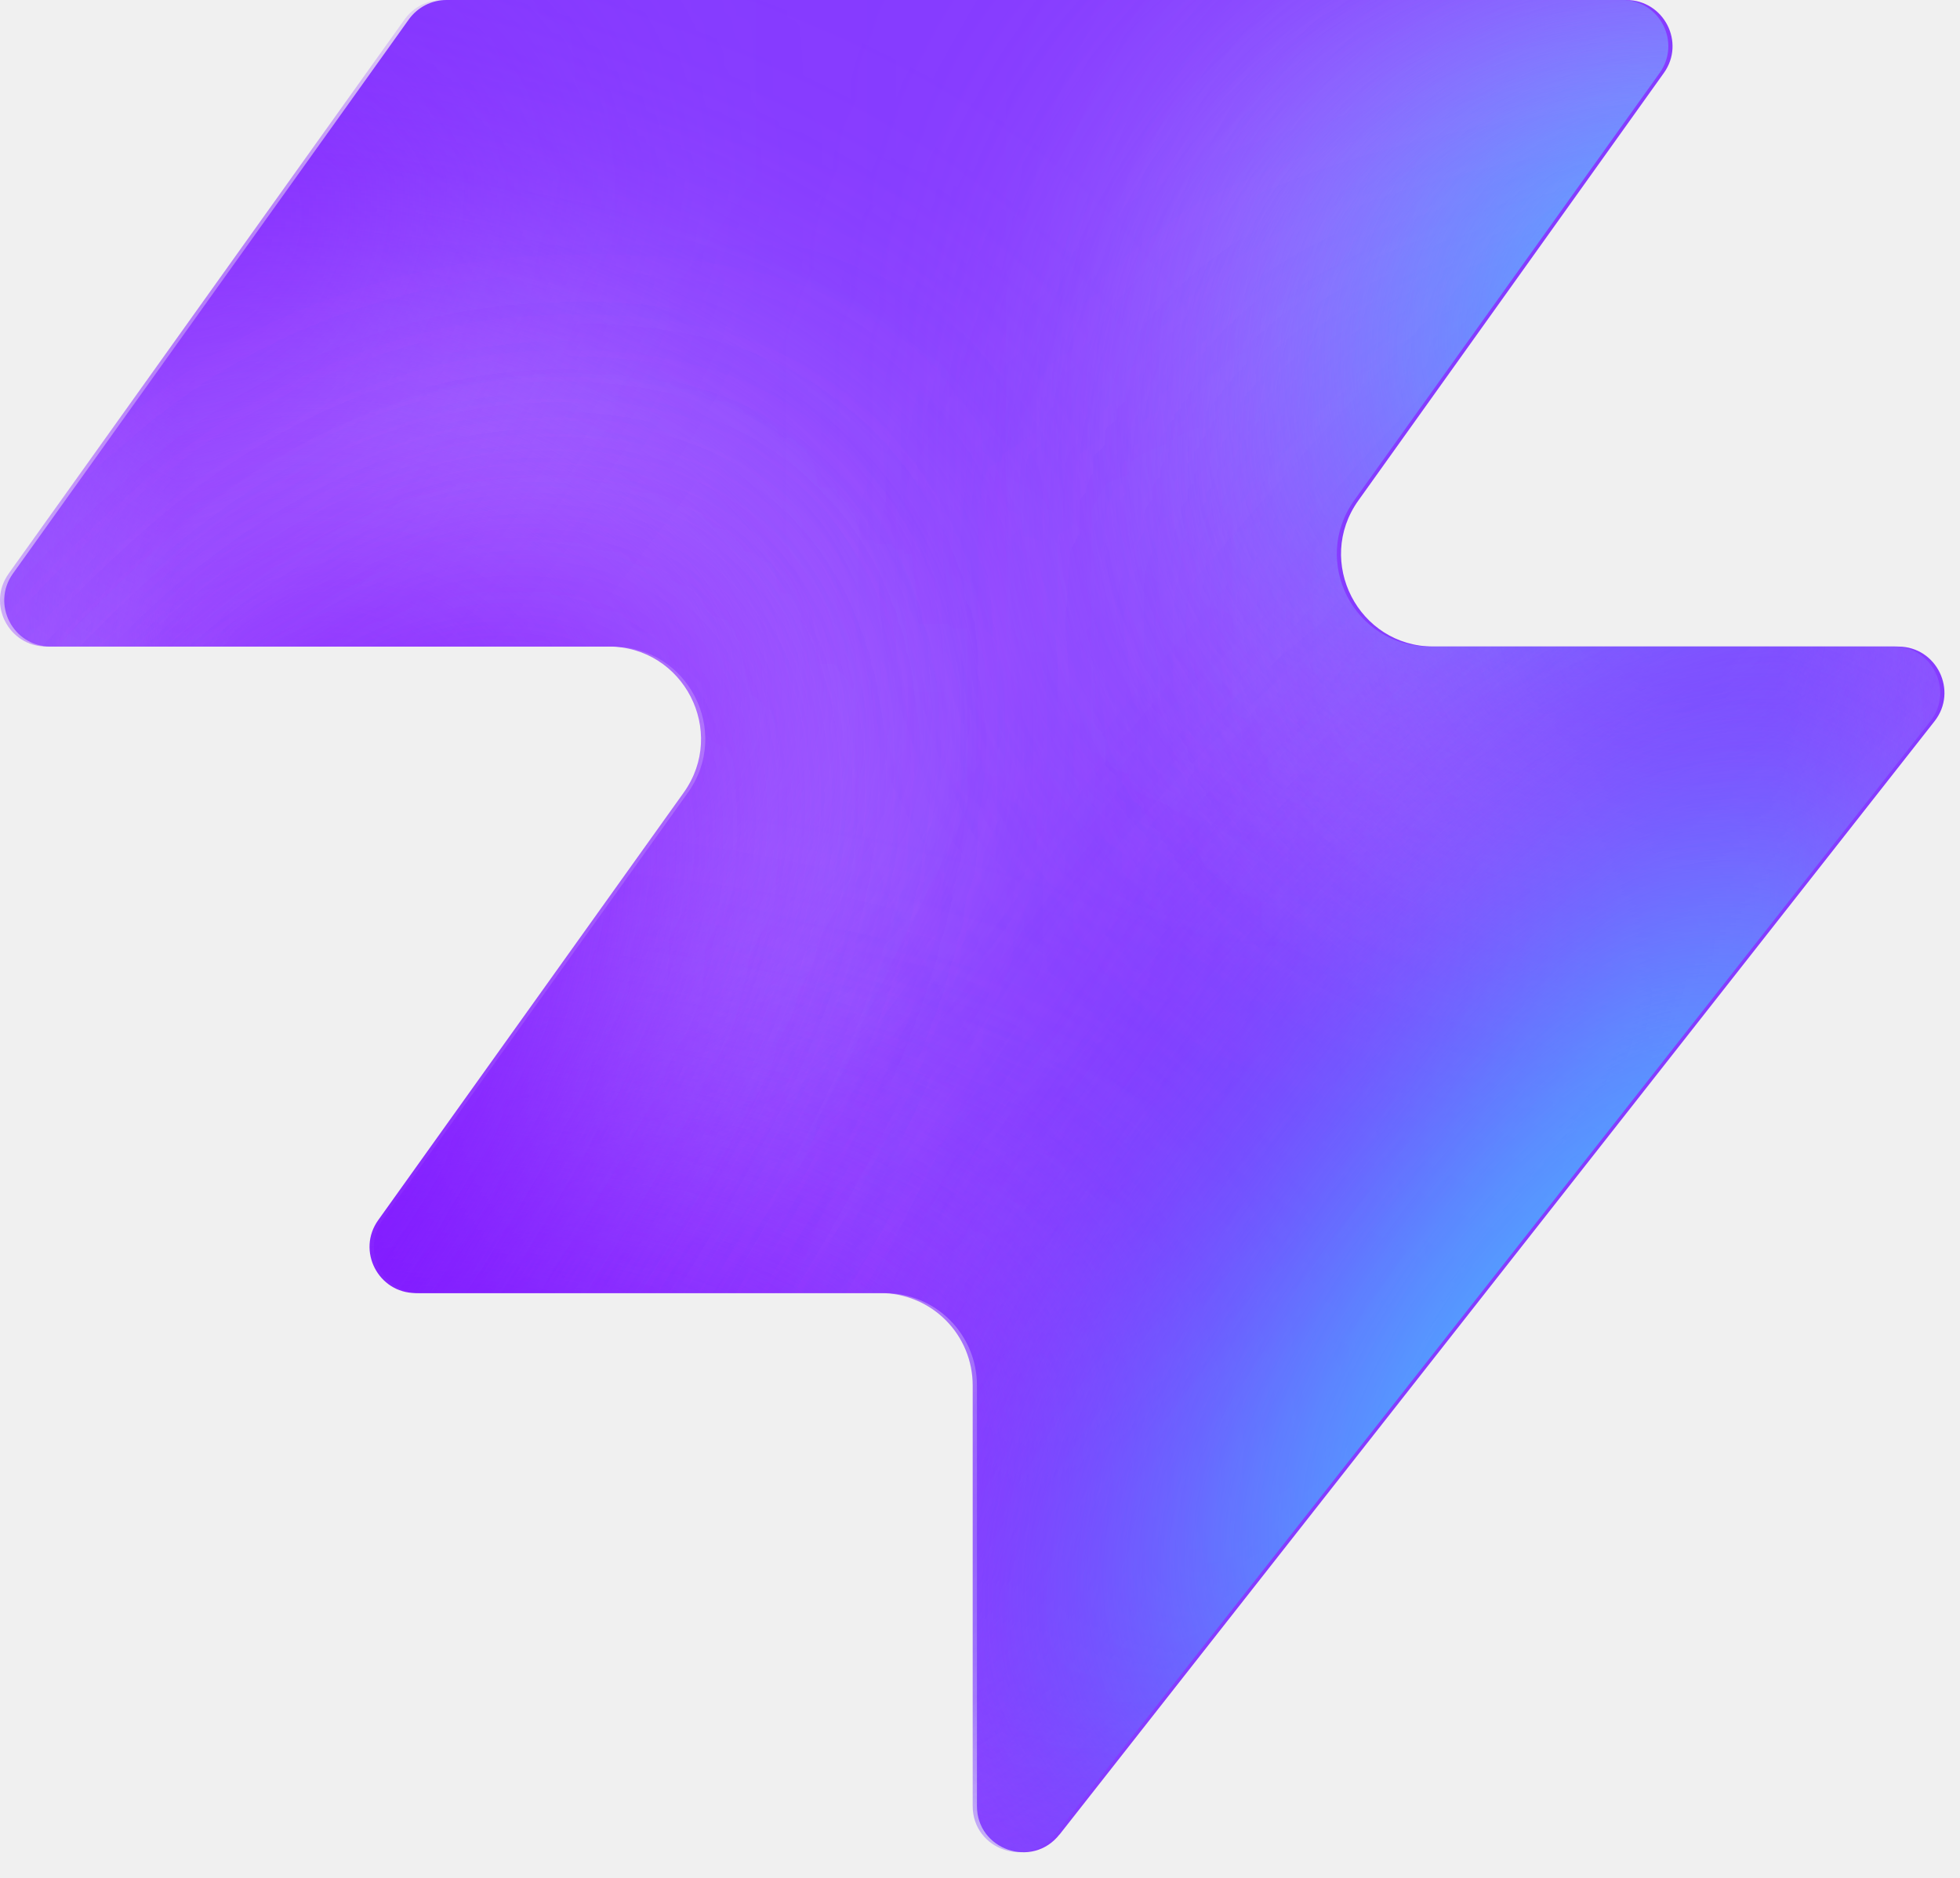
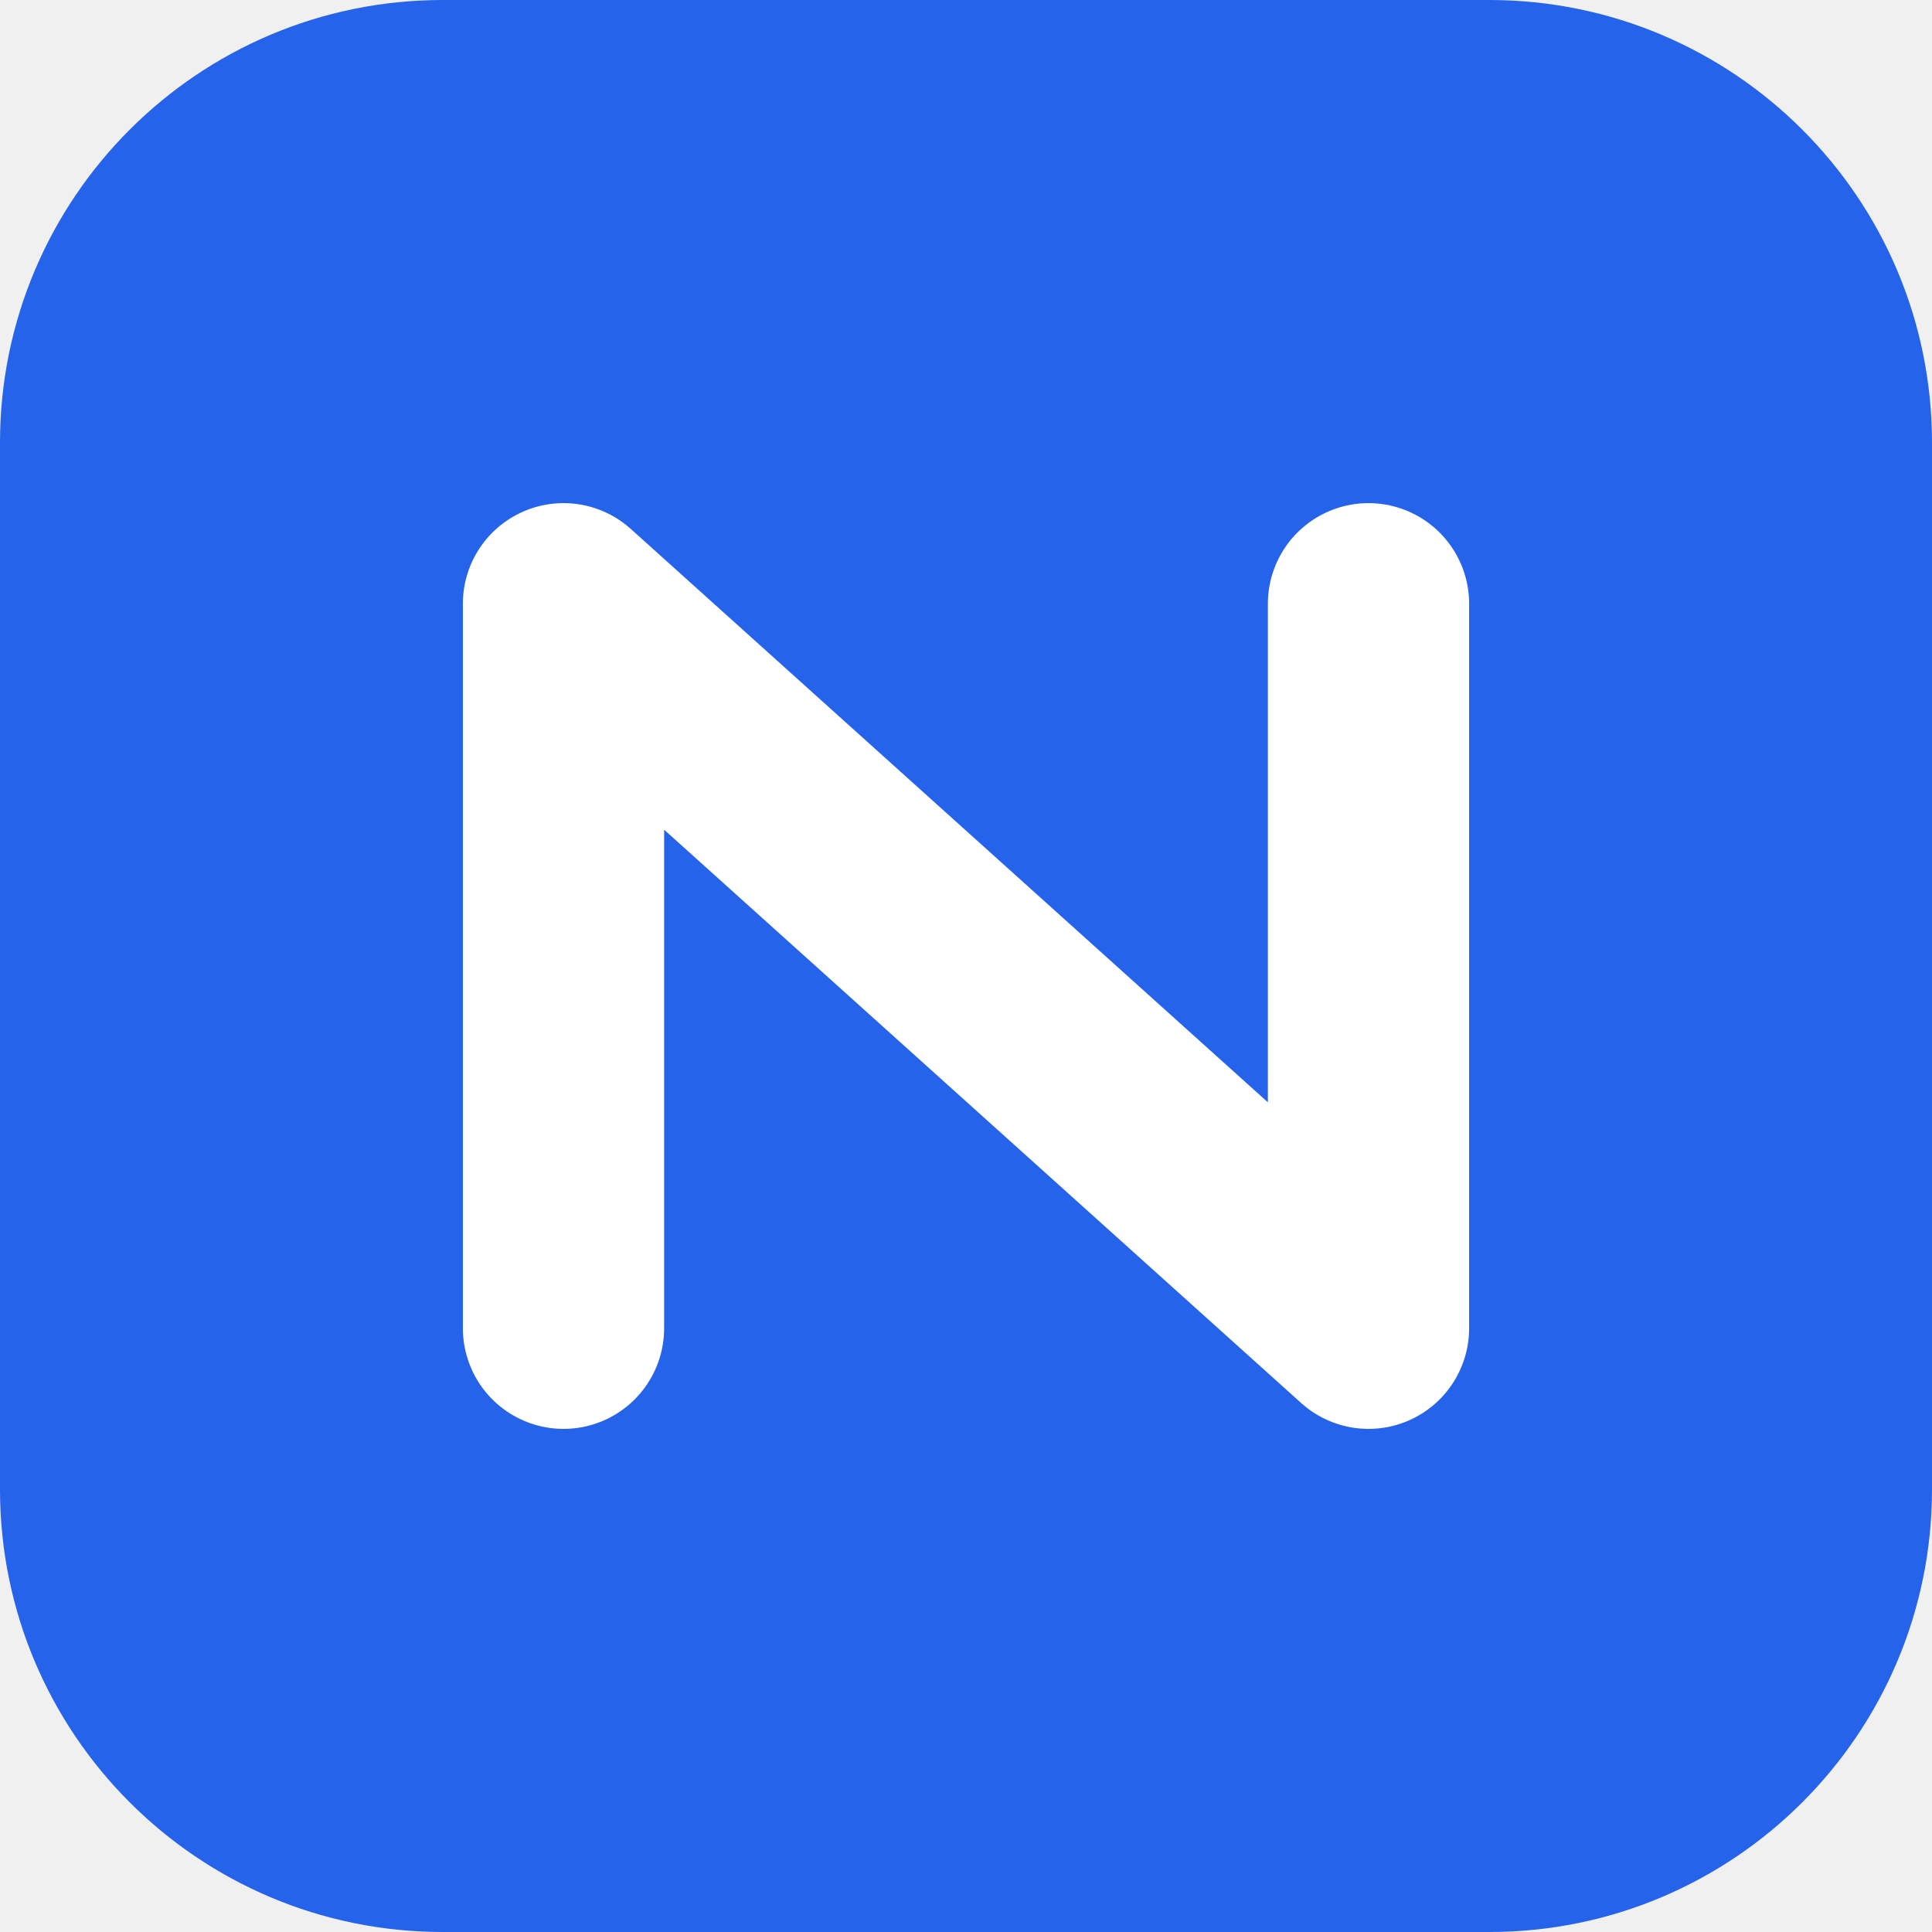
- <svg xmlns="http://www.w3.org/2000/svg" width="48" height="46" fill="none" viewBox="0 0 48 46">
-   <path fill="#863bff" d="M25.946 44.938c-.664.845-2.021.375-2.021-.698V33.937a2.26 2.26 0 0 0-2.262-2.262H10.287c-.92 0-1.456-1.04-.92-1.788l7.48-10.471c1.07-1.497 0-3.578-1.842-3.578H1.237c-.92 0-1.456-1.04-.92-1.788L10.013.474c.214-.297.556-.474.92-.474h28.894c.92 0 1.456 1.04.92 1.788l-7.48 10.471c-1.07 1.498 0 3.579 1.842 3.579h11.377c.943 0 1.473 1.088.89 1.83L25.947 44.94z" style="fill:#863bff;fill:color(display-p3 .525 .23 1);fill-opacity:1" />
-   <mask id="a" width="48" height="46" x="0" y="0" maskUnits="userSpaceOnUse" style="mask-type:alpha">
-     <path fill="#000" d="M25.842 44.938c-.664.844-2.021.375-2.021-.698V33.937a2.26 2.26 0 0 0-2.262-2.262H10.183c-.92 0-1.456-1.04-.92-1.788l7.48-10.471c1.07-1.498 0-3.579-1.842-3.579H1.133c-.92 0-1.456-1.04-.92-1.787L9.91.473c.214-.297.556-.474.92-.474h28.894c.92 0 1.456 1.04.92 1.788l-7.48 10.471c-1.07 1.498 0 3.578 1.842 3.578h11.377c.943 0 1.473 1.088.89 1.832L25.843 44.94z" style="fill:#000;fill-opacity:1" />
-   </mask>
-   <g mask="url(#a)">
-     <g filter="url(#b)">
-       <ellipse cx="5.508" cy="14.704" fill="#ede6ff" rx="5.508" ry="14.704" style="fill:#ede6ff;fill:color(display-p3 .927 .903 1);fill-opacity:1" transform="matrix(.00324 1 1 -.00324 -4.47 31.516)" />
-     </g>
-     <g filter="url(#c)">
-       <ellipse cx="10.399" cy="29.851" fill="#ede6ff" rx="10.399" ry="29.851" style="fill:#ede6ff;fill:color(display-p3 .927 .903 1);fill-opacity:1" transform="matrix(.00324 1 1 -.00324 -39.328 7.883)" />
-     </g>
-     <g filter="url(#d)">
-       <ellipse cx="5.508" cy="30.487" fill="#7e14ff" rx="5.508" ry="30.487" style="fill:#7e14ff;fill:color(display-p3 .492 .077 1);fill-opacity:1" transform="rotate(89.814 -25.913 -14.639)scale(1 -1)" />
-     </g>
-     <g filter="url(#e)">
-       <ellipse cx="5.508" cy="30.599" fill="#7e14ff" rx="5.508" ry="30.599" style="fill:#7e14ff;fill:color(display-p3 .492 .077 1);fill-opacity:1" transform="rotate(89.814 -32.644 -3.334)scale(1 -1)" />
-     </g>
-     <g filter="url(#f)">
-       <ellipse cx="5.508" cy="30.599" fill="#7e14ff" rx="5.508" ry="30.599" style="fill:#7e14ff;fill:color(display-p3 .492 .077 1);fill-opacity:1" transform="matrix(.00324 1 1 -.00324 -34.34 30.47)" />
-     </g>
-     <g filter="url(#g)">
-       <ellipse cx="14.072" cy="22.078" fill="#ede6ff" rx="14.072" ry="22.078" style="fill:#ede6ff;fill:color(display-p3 .927 .903 1);fill-opacity:1" transform="rotate(93.35 24.506 48.493)scale(-1 1)" />
-     </g>
-     <g filter="url(#h)">
-       <ellipse cx="3.47" cy="21.501" fill="#7e14ff" rx="3.47" ry="21.501" style="fill:#7e14ff;fill:color(display-p3 .492 .077 1);fill-opacity:1" transform="rotate(89.009 28.708 47.59)scale(-1 1)" />
-     </g>
-     <g filter="url(#i)">
-       <ellipse cx="3.47" cy="21.501" fill="#7e14ff" rx="3.47" ry="21.501" style="fill:#7e14ff;fill:color(display-p3 .492 .077 1);fill-opacity:1" transform="rotate(89.009 28.708 47.59)scale(-1 1)" />
-     </g>
-     <g filter="url(#j)">
-       <ellipse cx=".387" cy="8.972" fill="#7e14ff" rx="4.407" ry="29.108" style="fill:#7e14ff;fill:color(display-p3 .492 .077 1);fill-opacity:1" transform="rotate(39.51 .387 8.972)" />
-     </g>
-     <g filter="url(#k)">
-       <ellipse cx="47.523" cy="-6.092" fill="#7e14ff" rx="4.407" ry="29.108" style="fill:#7e14ff;fill:color(display-p3 .492 .077 1);fill-opacity:1" transform="rotate(37.892 47.523 -6.092)" />
-     </g>
-     <g filter="url(#l)">
-       <ellipse cx="41.412" cy="6.333" fill="#47bfff" rx="5.971" ry="9.665" style="fill:#47bfff;fill:color(display-p3 .28 .748 1);fill-opacity:1" transform="rotate(37.892 41.412 6.333)" />
-     </g>
-     <g filter="url(#m)">
-       <ellipse cx="-1.879" cy="38.332" fill="#7e14ff" rx="4.407" ry="29.108" style="fill:#7e14ff;fill:color(display-p3 .492 .077 1);fill-opacity:1" transform="rotate(37.892 -1.88 38.332)" />
-     </g>
-     <g filter="url(#n)">
-       <ellipse cx="-1.879" cy="38.332" fill="#7e14ff" rx="4.407" ry="29.108" style="fill:#7e14ff;fill:color(display-p3 .492 .077 1);fill-opacity:1" transform="rotate(37.892 -1.88 38.332)" />
-     </g>
-     <g filter="url(#o)">
-       <ellipse cx="35.651" cy="29.907" fill="#7e14ff" rx="4.407" ry="29.108" style="fill:#7e14ff;fill:color(display-p3 .492 .077 1);fill-opacity:1" transform="rotate(37.892 35.651 29.907)" />
-     </g>
-     <g filter="url(#p)">
-       <ellipse cx="38.418" cy="32.4" fill="#47bfff" rx="5.971" ry="15.297" style="fill:#47bfff;fill:color(display-p3 .28 .748 1);fill-opacity:1" transform="rotate(37.892 38.418 32.4)" />
-     </g>
-   </g>
-   <defs>
-     <filter id="b" width="60.045" height="41.654" x="-19.77" y="16.149" color-interpolation-filters="sRGB" filterUnits="userSpaceOnUse">
-       <feFlood flood-opacity="0" result="BackgroundImageFix" />
-       <feBlend in="SourceGraphic" in2="BackgroundImageFix" result="shape" />
-       <feGaussianBlur result="effect1_foregroundBlur_2002_17158" stdDeviation="7.659" />
-     </filter>
-     <filter id="c" width="90.34" height="51.437" x="-54.613" y="-7.533" color-interpolation-filters="sRGB" filterUnits="userSpaceOnUse">
-       <feFlood flood-opacity="0" result="BackgroundImageFix" />
-       <feBlend in="SourceGraphic" in2="BackgroundImageFix" result="shape" />
-       <feGaussianBlur result="effect1_foregroundBlur_2002_17158" stdDeviation="7.659" />
-     </filter>
-     <filter id="d" width="79.355" height="29.4" x="-49.64" y="2.03" color-interpolation-filters="sRGB" filterUnits="userSpaceOnUse">
-       <feFlood flood-opacity="0" result="BackgroundImageFix" />
-       <feBlend in="SourceGraphic" in2="BackgroundImageFix" result="shape" />
-       <feGaussianBlur result="effect1_foregroundBlur_2002_17158" stdDeviation="4.596" />
-     </filter>
-     <filter id="e" width="79.579" height="29.4" x="-45.045" y="20.029" color-interpolation-filters="sRGB" filterUnits="userSpaceOnUse">
-       <feFlood flood-opacity="0" result="BackgroundImageFix" />
-       <feBlend in="SourceGraphic" in2="BackgroundImageFix" result="shape" />
-       <feGaussianBlur result="effect1_foregroundBlur_2002_17158" stdDeviation="4.596" />
-     </filter>
-     <filter id="f" width="79.579" height="29.4" x="-43.513" y="21.178" color-interpolation-filters="sRGB" filterUnits="userSpaceOnUse">
-       <feFlood flood-opacity="0" result="BackgroundImageFix" />
-       <feBlend in="SourceGraphic" in2="BackgroundImageFix" result="shape" />
-       <feGaussianBlur result="effect1_foregroundBlur_2002_17158" stdDeviation="4.596" />
-     </filter>
-     <filter id="g" width="74.749" height="58.852" x="15.756" y="-17.901" color-interpolation-filters="sRGB" filterUnits="userSpaceOnUse">
-       <feFlood flood-opacity="0" result="BackgroundImageFix" />
-       <feBlend in="SourceGraphic" in2="BackgroundImageFix" result="shape" />
-       <feGaussianBlur result="effect1_foregroundBlur_2002_17158" stdDeviation="7.659" />
-     </filter>
-     <filter id="h" width="61.377" height="25.362" x="23.548" y="2.284" color-interpolation-filters="sRGB" filterUnits="userSpaceOnUse">
-       <feFlood flood-opacity="0" result="BackgroundImageFix" />
-       <feBlend in="SourceGraphic" in2="BackgroundImageFix" result="shape" />
-       <feGaussianBlur result="effect1_foregroundBlur_2002_17158" stdDeviation="4.596" />
-     </filter>
-     <filter id="i" width="61.377" height="25.362" x="23.548" y="2.284" color-interpolation-filters="sRGB" filterUnits="userSpaceOnUse">
-       <feFlood flood-opacity="0" result="BackgroundImageFix" />
-       <feBlend in="SourceGraphic" in2="BackgroundImageFix" result="shape" />
-       <feGaussianBlur result="effect1_foregroundBlur_2002_17158" stdDeviation="4.596" />
-     </filter>
-     <filter id="j" width="56.045" height="63.649" x="-27.636" y="-22.853" color-interpolation-filters="sRGB" filterUnits="userSpaceOnUse">
-       <feFlood flood-opacity="0" result="BackgroundImageFix" />
-       <feBlend in="SourceGraphic" in2="BackgroundImageFix" result="shape" />
-       <feGaussianBlur result="effect1_foregroundBlur_2002_17158" stdDeviation="4.596" />
-     </filter>
-     <filter id="k" width="54.814" height="64.646" x="20.116" y="-38.415" color-interpolation-filters="sRGB" filterUnits="userSpaceOnUse">
-       <feFlood flood-opacity="0" result="BackgroundImageFix" />
-       <feBlend in="SourceGraphic" in2="BackgroundImageFix" result="shape" />
-       <feGaussianBlur result="effect1_foregroundBlur_2002_17158" stdDeviation="4.596" />
-     </filter>
-     <filter id="l" width="33.541" height="35.313" x="24.641" y="-11.323" color-interpolation-filters="sRGB" filterUnits="userSpaceOnUse">
-       <feFlood flood-opacity="0" result="BackgroundImageFix" />
-       <feBlend in="SourceGraphic" in2="BackgroundImageFix" result="shape" />
-       <feGaussianBlur result="effect1_foregroundBlur_2002_17158" stdDeviation="4.596" />
-     </filter>
-     <filter id="m" width="54.814" height="64.646" x="-29.286" y="6.009" color-interpolation-filters="sRGB" filterUnits="userSpaceOnUse">
-       <feFlood flood-opacity="0" result="BackgroundImageFix" />
-       <feBlend in="SourceGraphic" in2="BackgroundImageFix" result="shape" />
-       <feGaussianBlur result="effect1_foregroundBlur_2002_17158" stdDeviation="4.596" />
-     </filter>
-     <filter id="n" width="54.814" height="64.646" x="-29.286" y="6.009" color-interpolation-filters="sRGB" filterUnits="userSpaceOnUse">
-       <feFlood flood-opacity="0" result="BackgroundImageFix" />
-       <feBlend in="SourceGraphic" in2="BackgroundImageFix" result="shape" />
-       <feGaussianBlur result="effect1_foregroundBlur_2002_17158" stdDeviation="4.596" />
-     </filter>
-     <filter id="o" width="54.814" height="64.646" x="8.244" y="-2.416" color-interpolation-filters="sRGB" filterUnits="userSpaceOnUse">
-       <feFlood flood-opacity="0" result="BackgroundImageFix" />
-       <feBlend in="SourceGraphic" in2="BackgroundImageFix" result="shape" />
-       <feGaussianBlur result="effect1_foregroundBlur_2002_17158" stdDeviation="4.596" />
-     </filter>
-     <filter id="p" width="39.409" height="43.623" x="18.713" y="10.588" color-interpolation-filters="sRGB" filterUnits="userSpaceOnUse">
-       <feFlood flood-opacity="0" result="BackgroundImageFix" />
-       <feBlend in="SourceGraphic" in2="BackgroundImageFix" result="shape" />
-       <feGaussianBlur result="effect1_foregroundBlur_2002_17158" stdDeviation="4.596" />
-     </filter>
-   </defs>
+ <svg xmlns="http://www.w3.org/2000/svg" viewBox="0 0 48 48">
+   <rect width="48" height="48" rx="11" fill="#2563eb" />
+   <path d="M14 33V15l20 18V15" fill="none" stroke="#fff" stroke-linecap="round" stroke-linejoin="round" stroke-width="5" />
</svg>
